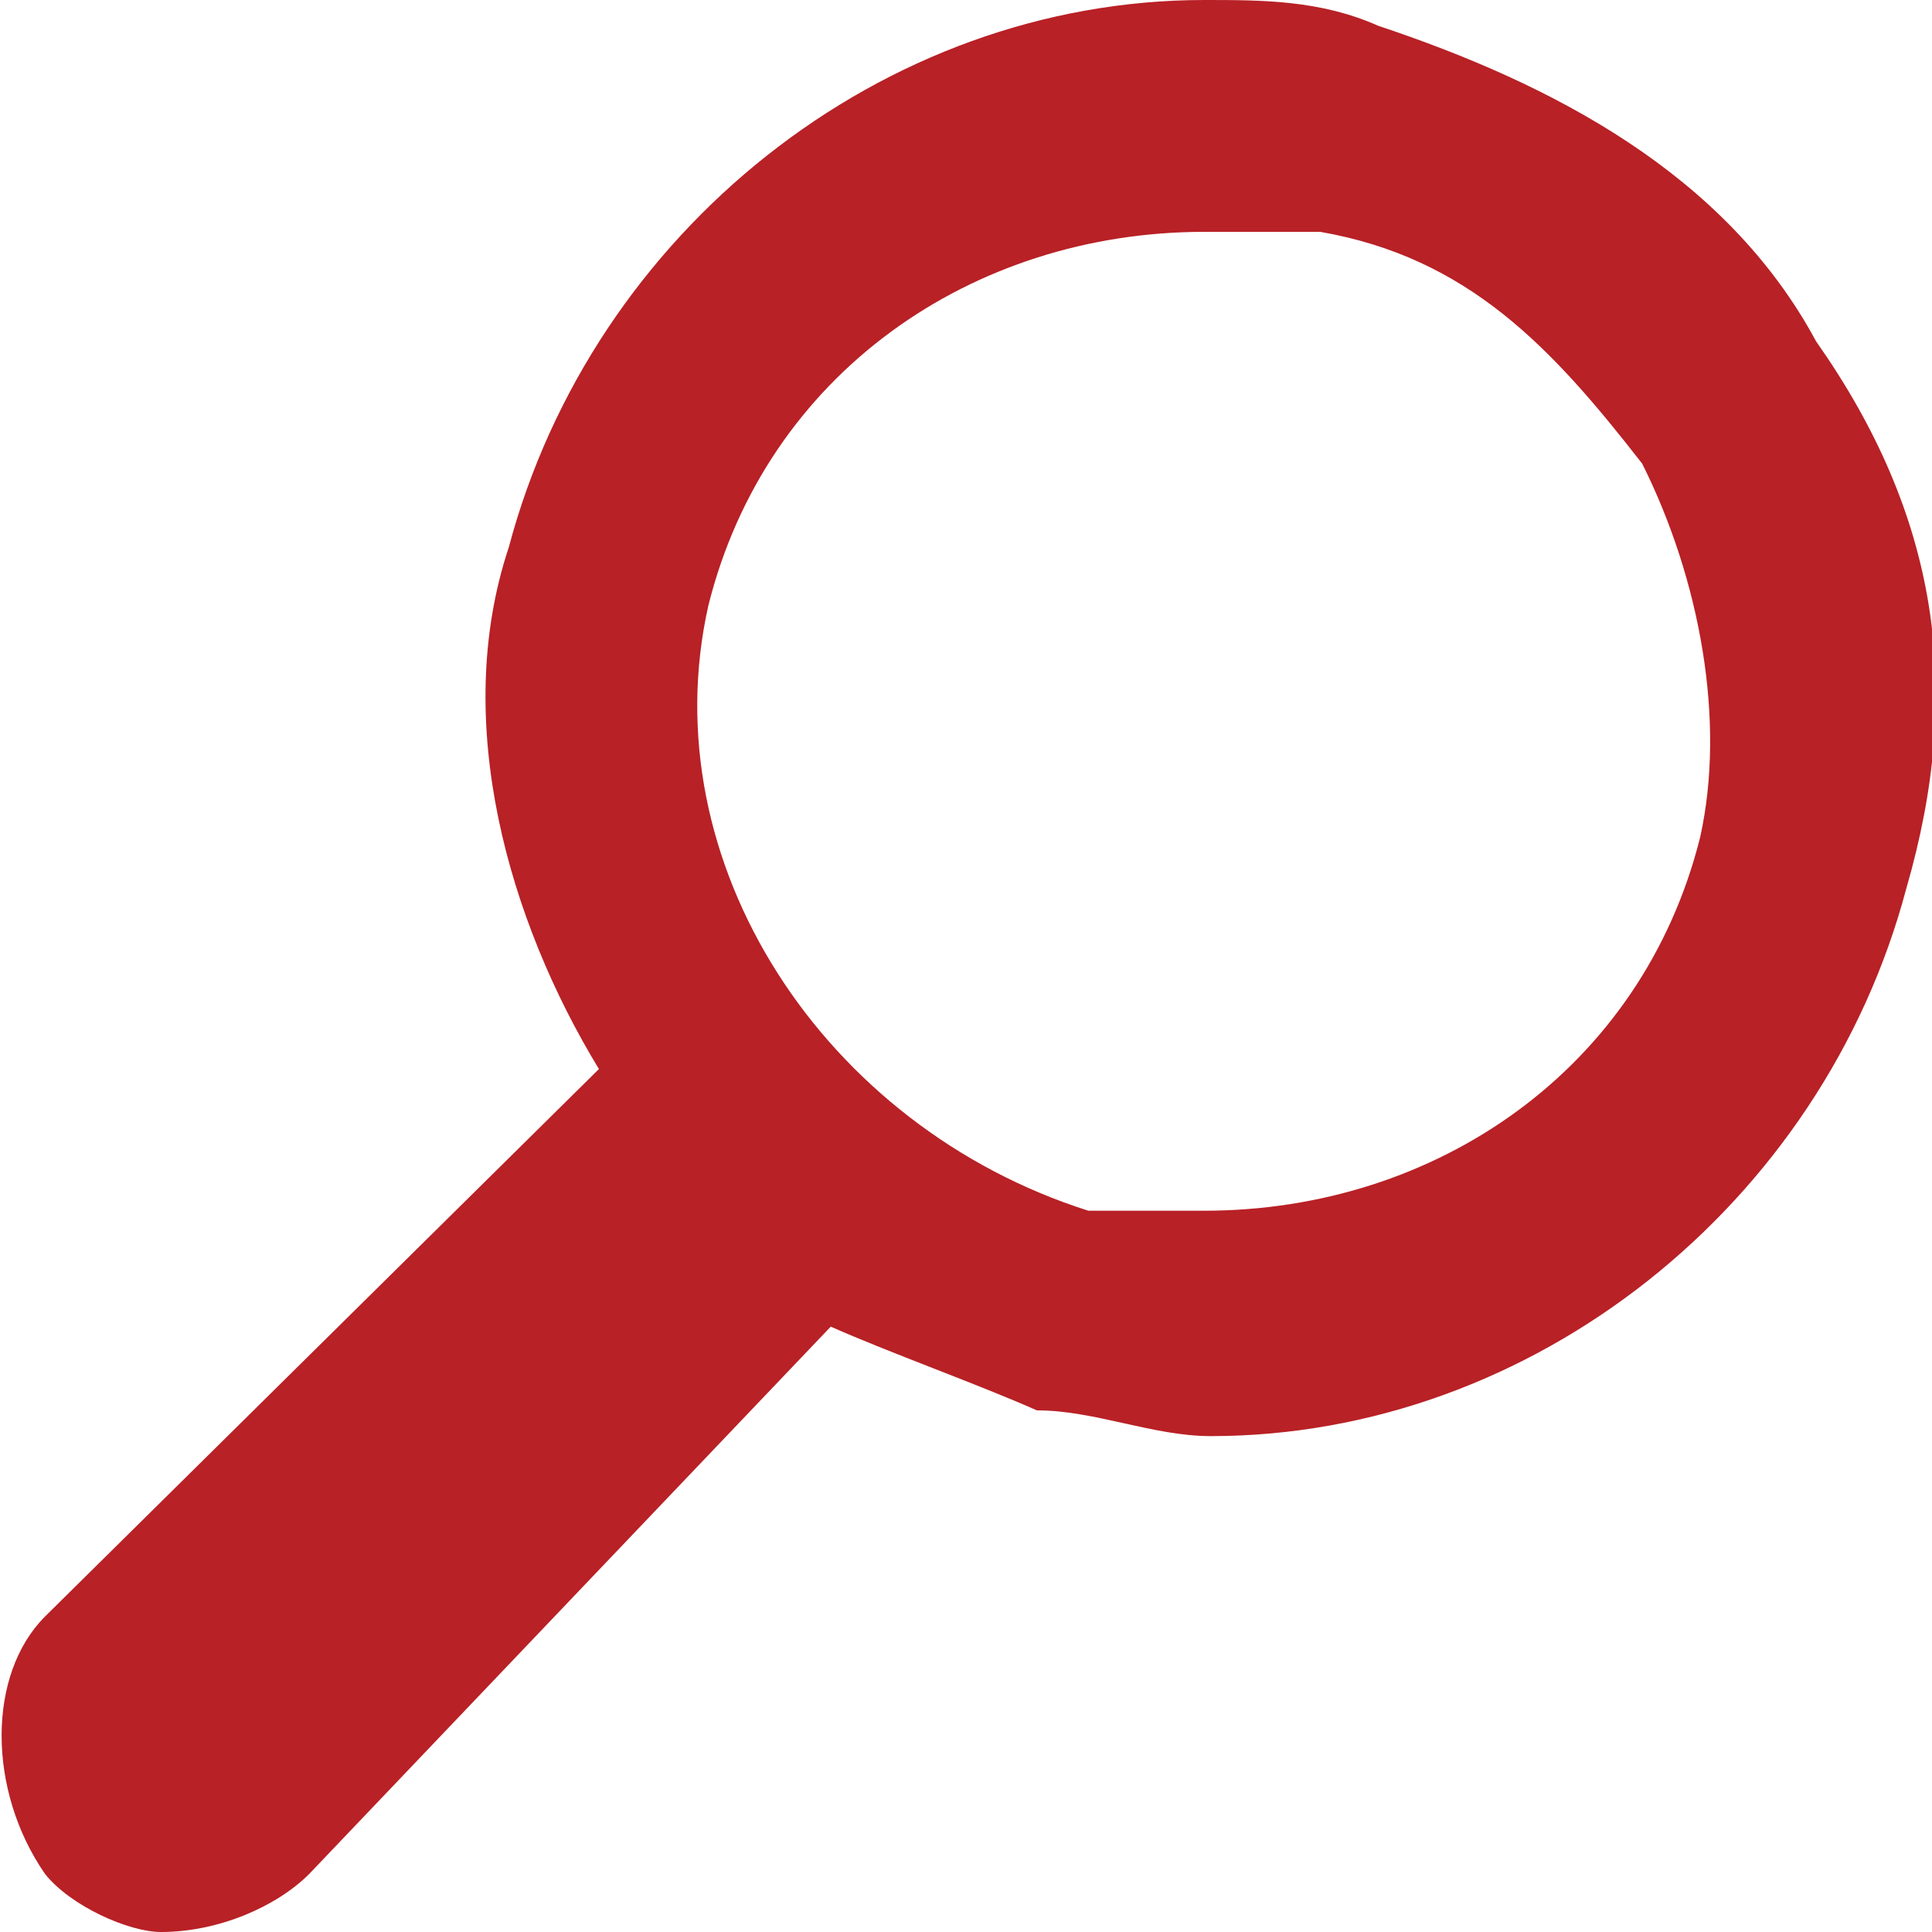
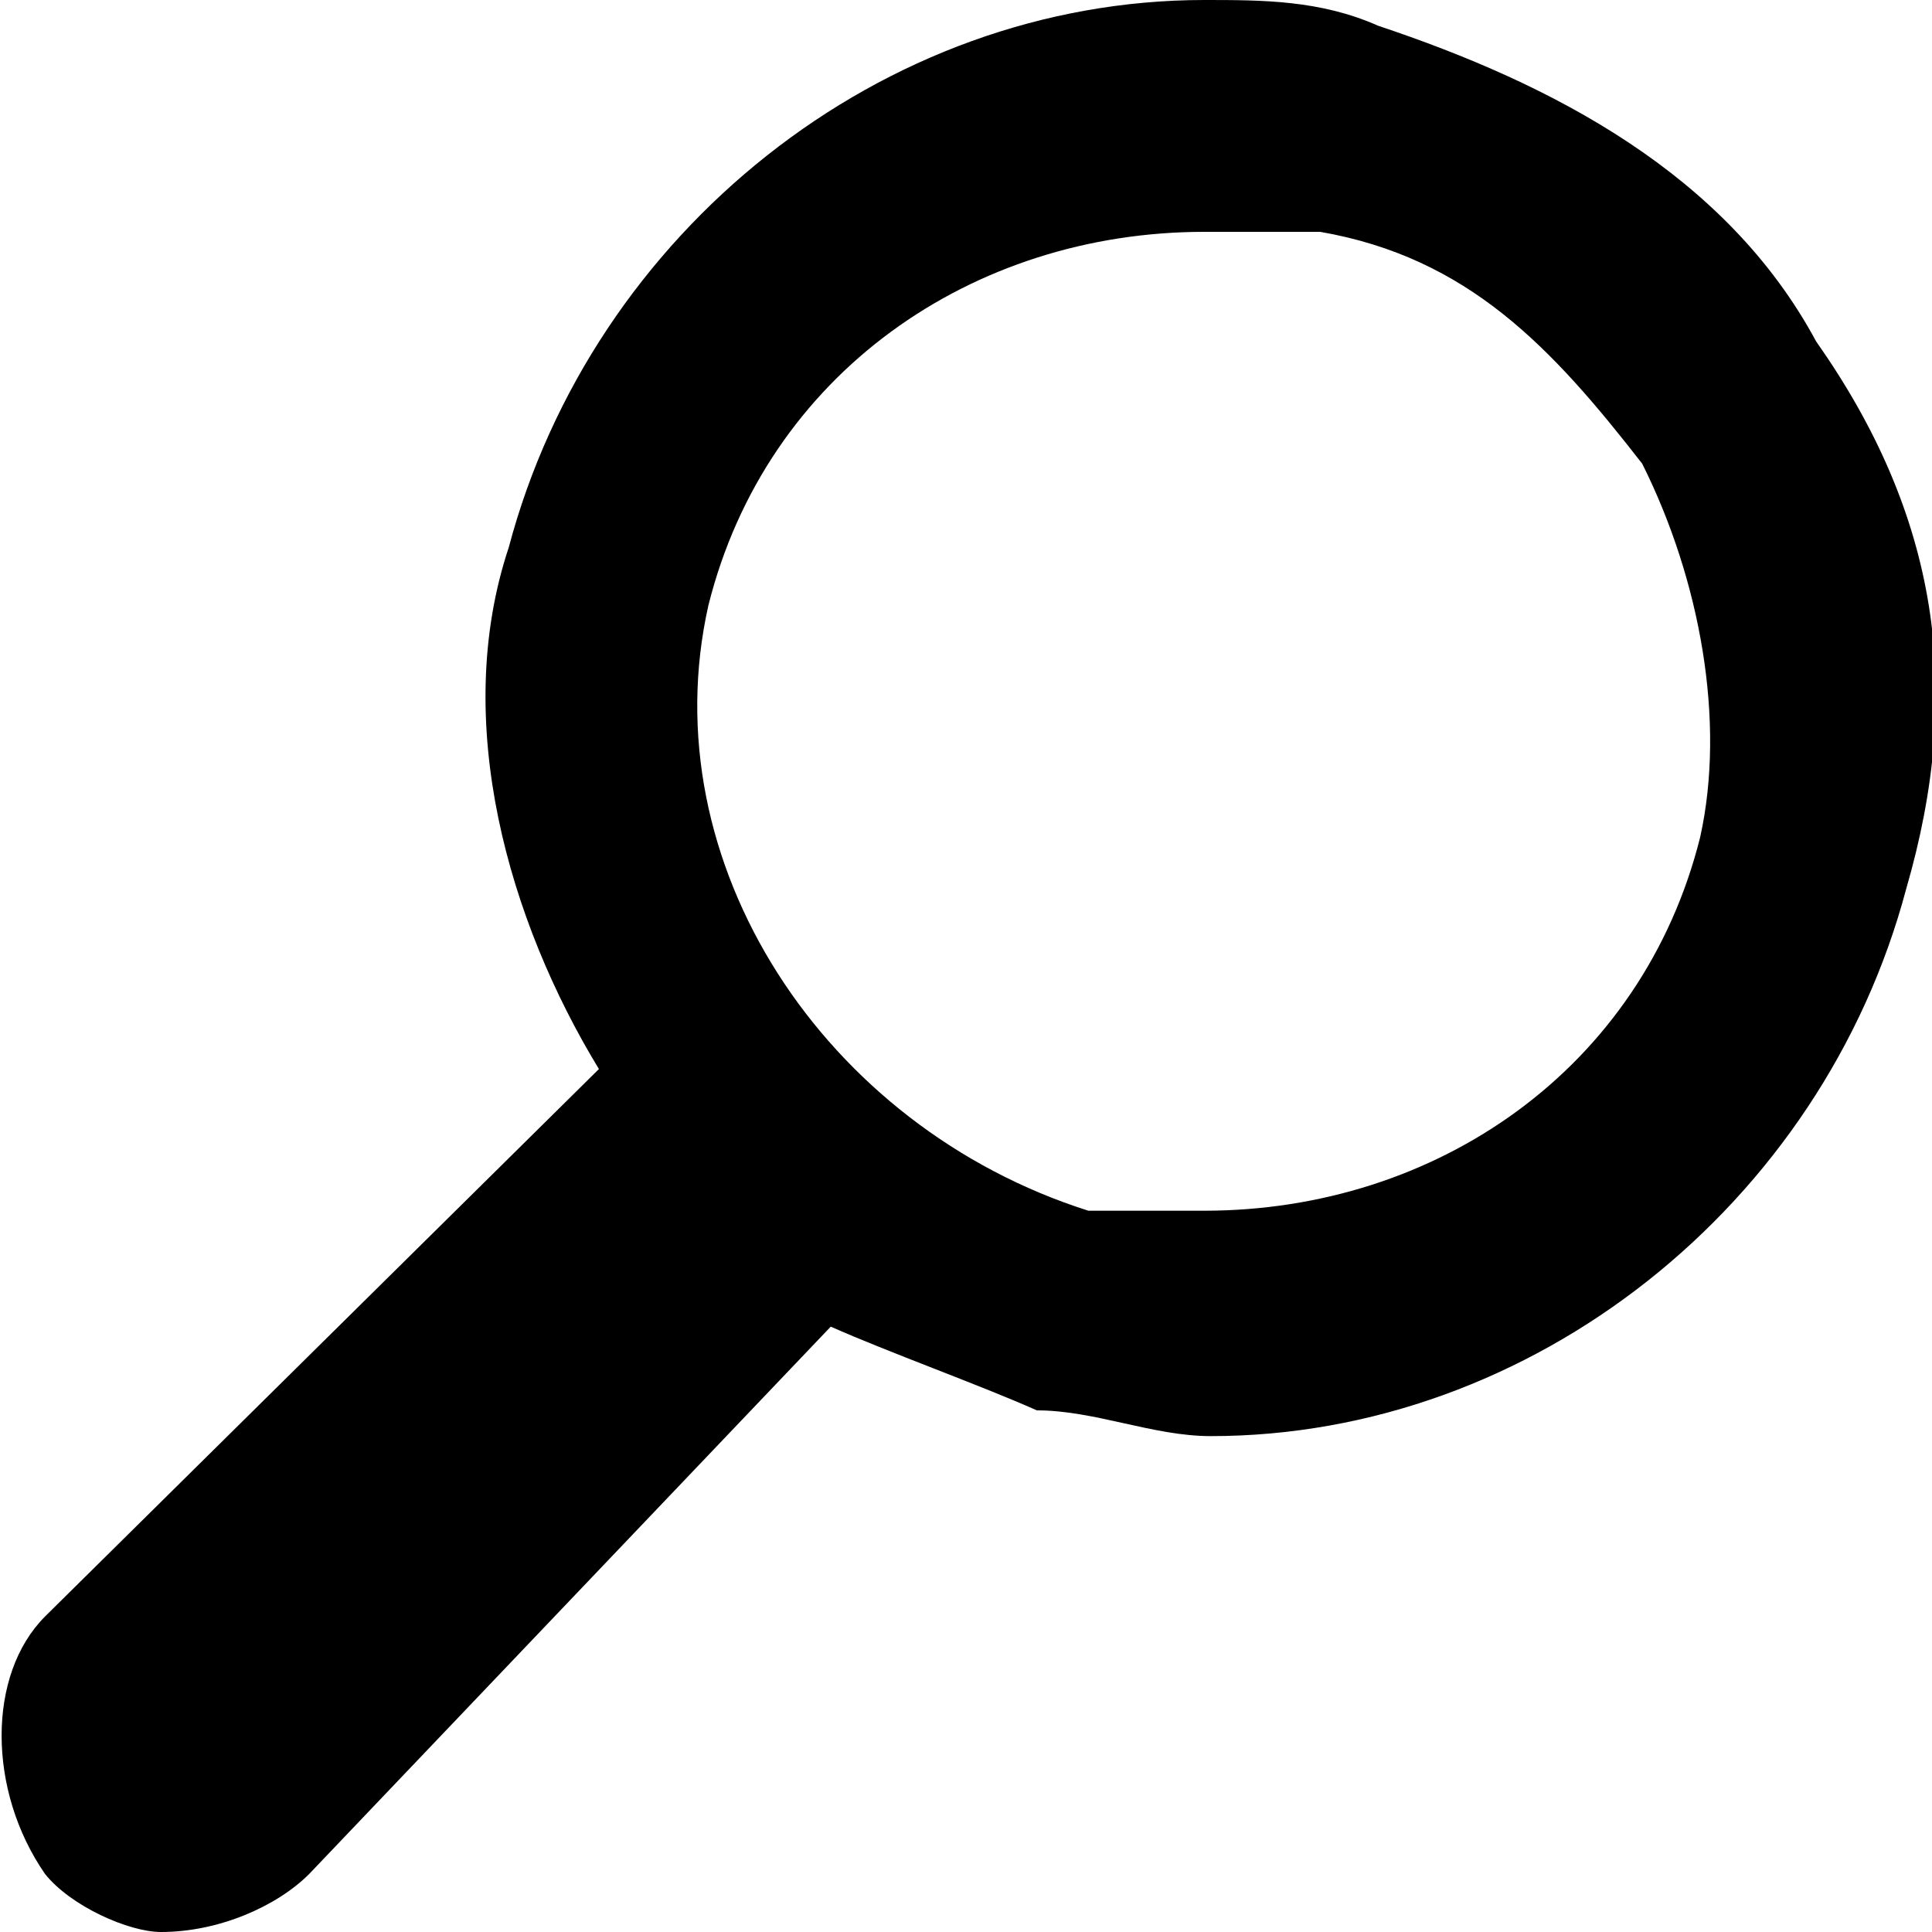
<svg xmlns="http://www.w3.org/2000/svg" version="1.1" id="Layer_1" x="0px" y="0px" viewBox="0 0 30 30" enable-background="new 0 0 30 30" xml:space="preserve">
  <g>
-     <path fill="#B82126" d="M21.4,0.4C20.5,0,19.6,0,18.7,0c-5,0-9.5,3.6-10.8,8.5c-0.9,2.7,0,5.8,1.4,8.1l-8.6,8.5   c-0.9,0.9-0.9,2.7,0,4C1.1,29.6,2,30,2.5,30c0.9,0,1.8-0.4,2.3-0.9l8.1-8.5c0.9,0.4,2.3,0.9,3.2,1.3c0.9,0,1.8,0.4,2.7,0.4   c5,0,9.5-3.6,10.8-8.5c0.9-3.1,0.5-5.8-1.4-8.5C26.8,2.7,24.1,1.3,21.4,0.4z M26.4,13c-0.9,3.6-4.1,5.8-7.7,5.8h-1.8   c-4.1-1.3-6.8-5.4-5.9-9.4c0.9-3.6,4.1-5.8,7.7-5.8h1.8c2.3,0.4,3.6,1.8,5,3.6C26.4,9,26.8,11.2,26.4,13z" />
+     <path d="M21.4,0.4C20.5,0,19.6,0,18.7,0c-5,0-9.5,3.6-10.8,8.5c-0.9,2.7,0,5.8,1.4,8.1l-8.6,8.5     c-0.9,0.9-0.9,2.7,0,4C1.1,29.6,2,30,2.5,30c0.9,0,1.8-0.4,2.3-0.9l8.1-8.5c0.9,0.4,2.3,0.9,3.2,1.3c0.9,0,1.8,0.4,2.7,0.4     c5,0,9.5-3.6,10.8-8.5c0.9-3.1,0.5-5.8-1.4-8.5C26.8,2.7,24.1,1.3,21.4,0.4z M26.4,13c-0.9,3.6-4.1,5.8-7.7,5.8h-1.8     c-4.1-1.3-6.8-5.4-5.9-9.4c0.9-3.6,4.1-5.8,7.7-5.8h1.8c2.3,0.4,3.6,1.8,5,3.6C26.4,9,26.8,11.2,26.4,13z" />
  </g>
</svg>
